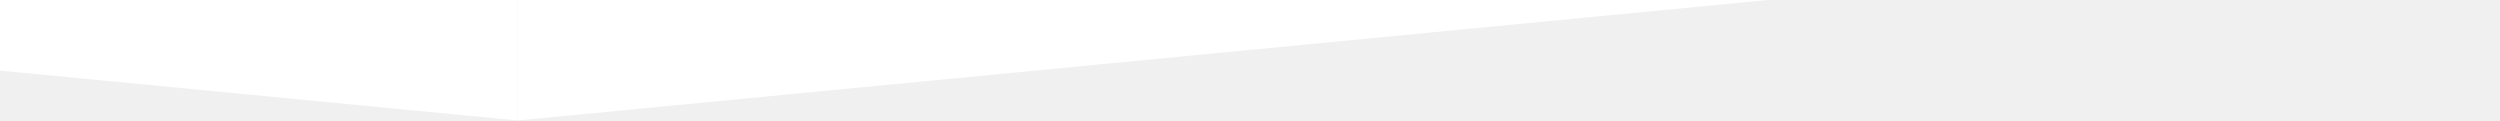
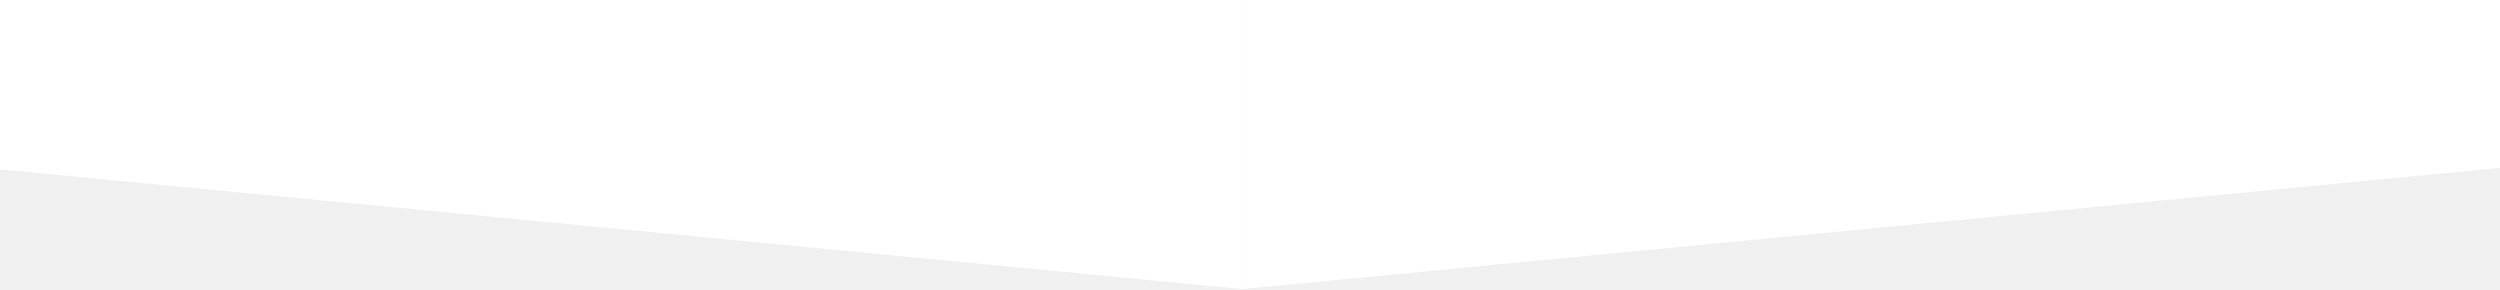
- <svg xmlns="http://www.w3.org/2000/svg" width="768" height="37" viewBox="0 0 768 37" fill="none">
+ <svg xmlns="http://www.w3.org/2000/svg" width="320" height="37" viewBox="0 0 320 37" fill="none">
  <path fill-rule="evenodd" clip-rule="evenodd" d="M-225 0H159V37L-225 0Z" fill="white" />
  <path fill-rule="evenodd" clip-rule="evenodd" d="M543 0H159V37L543 0Z" fill="white" />
</svg>
